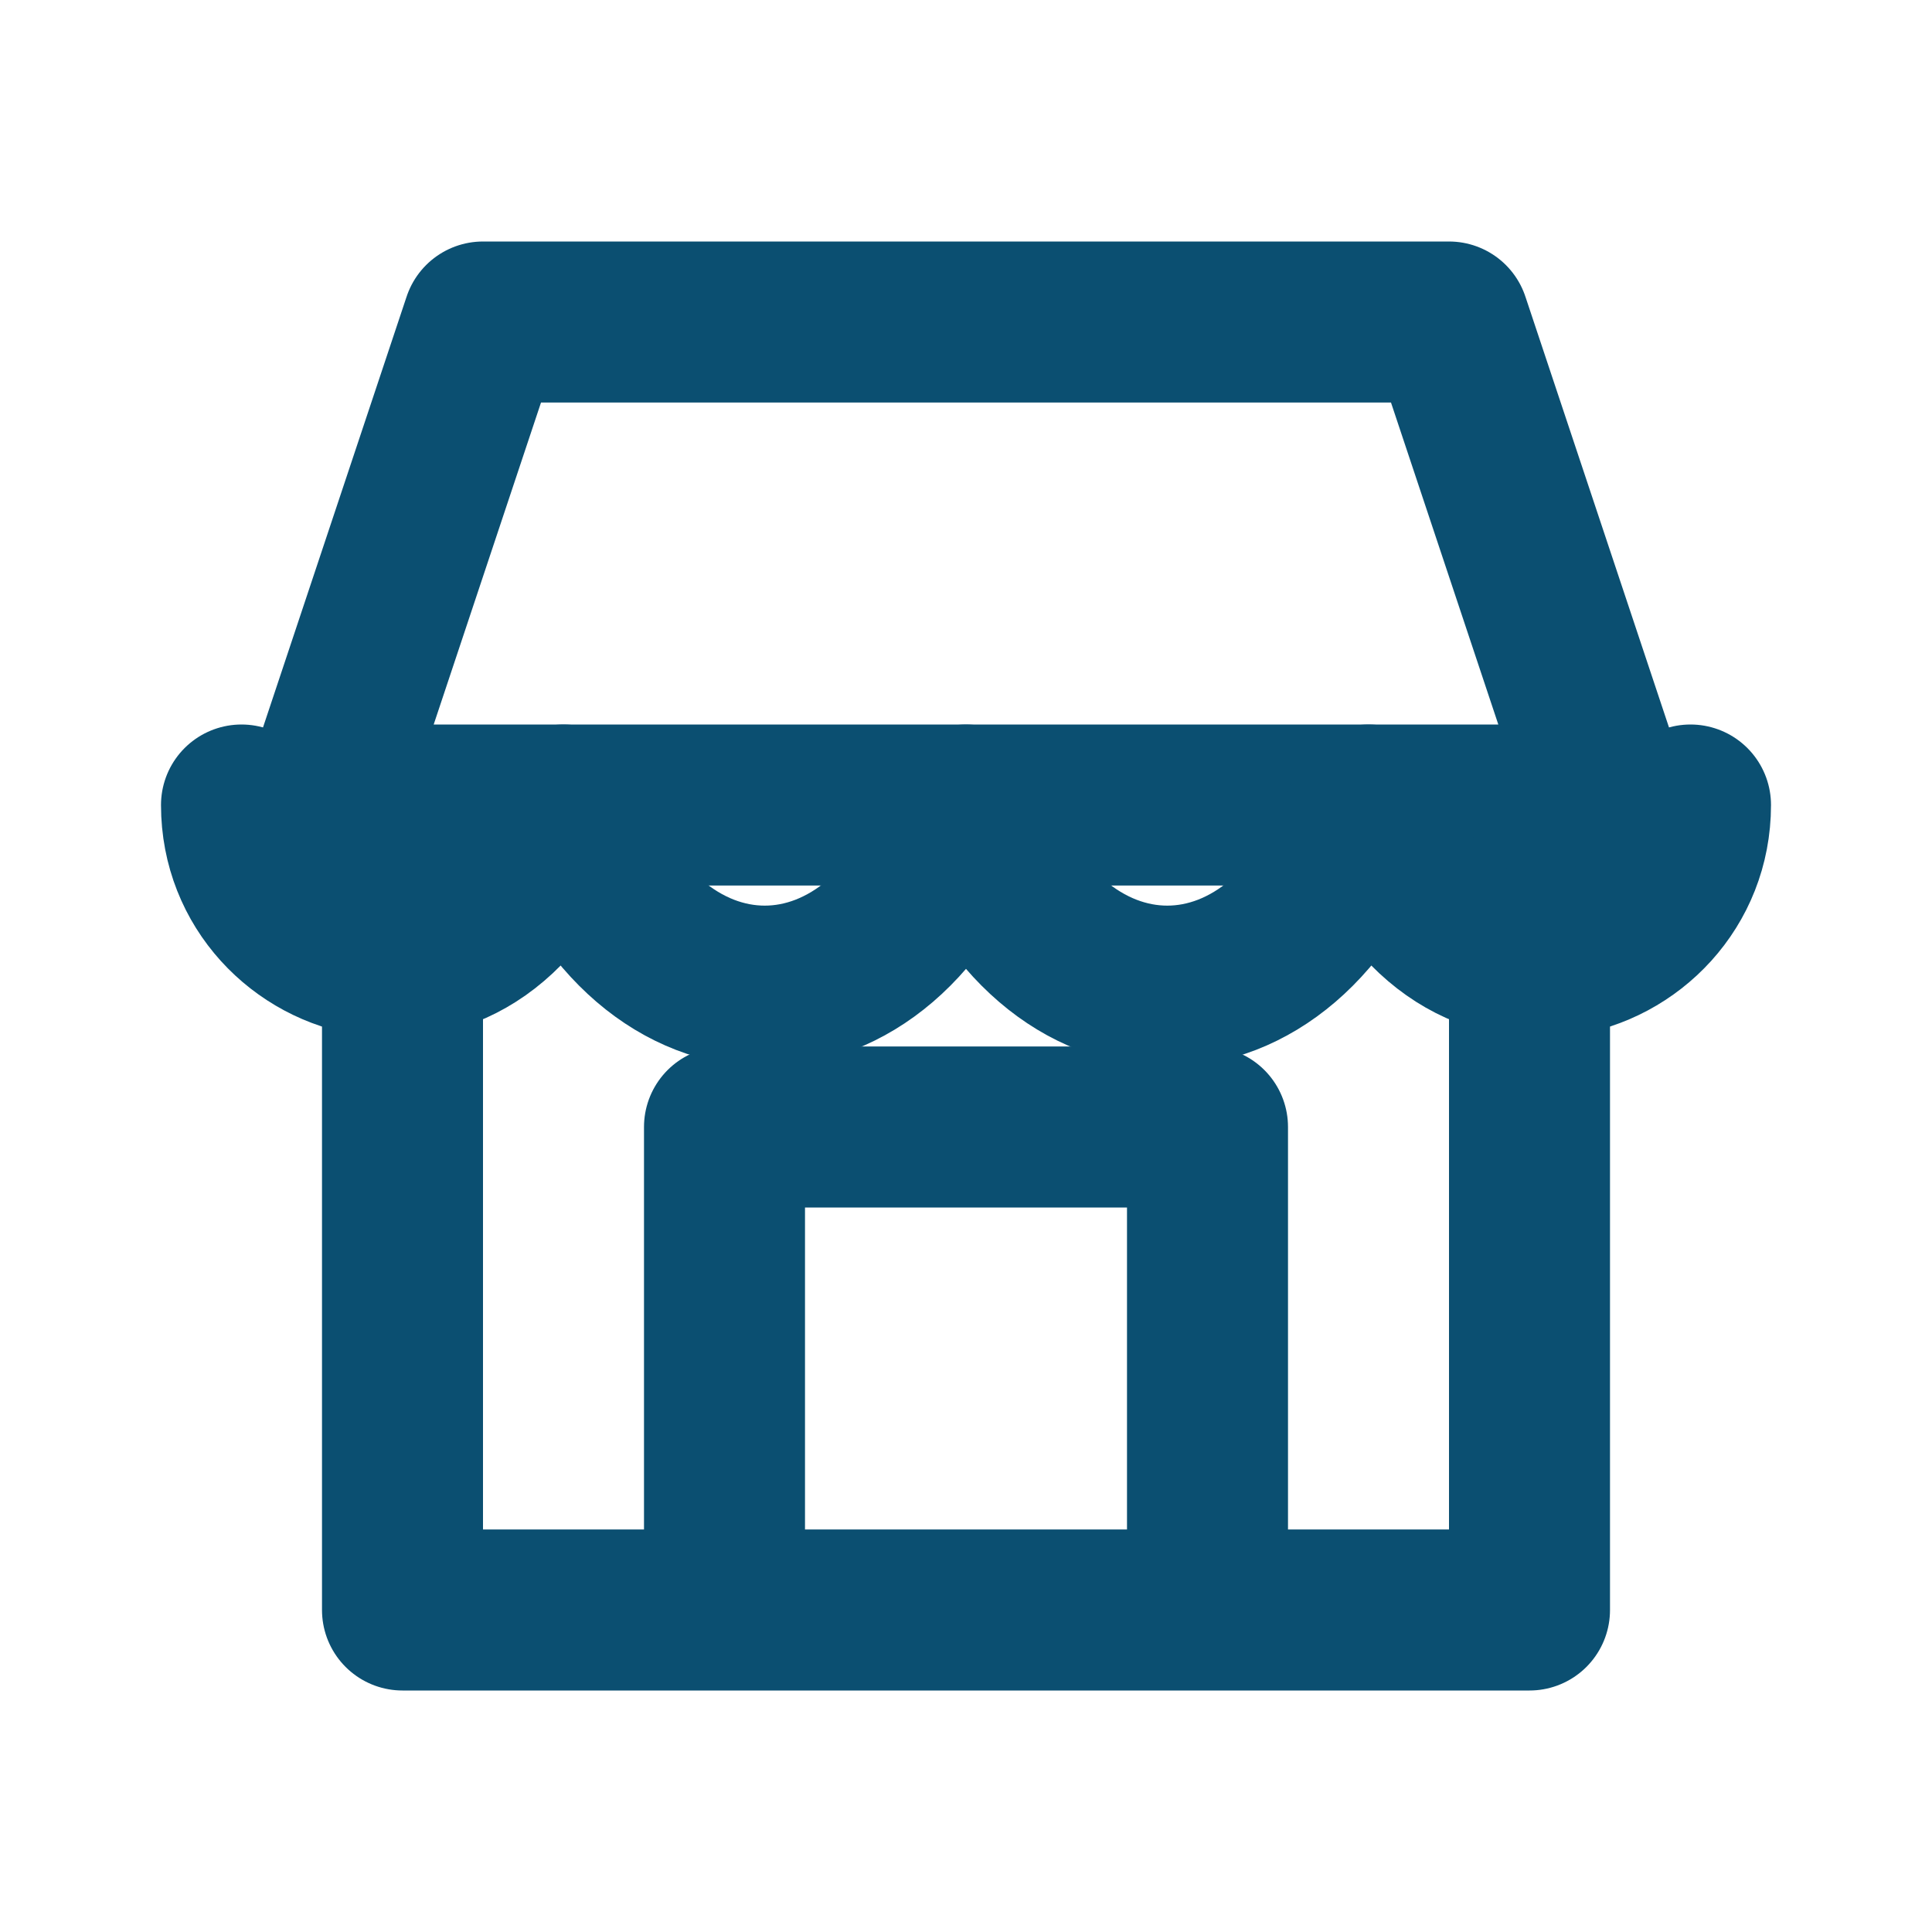
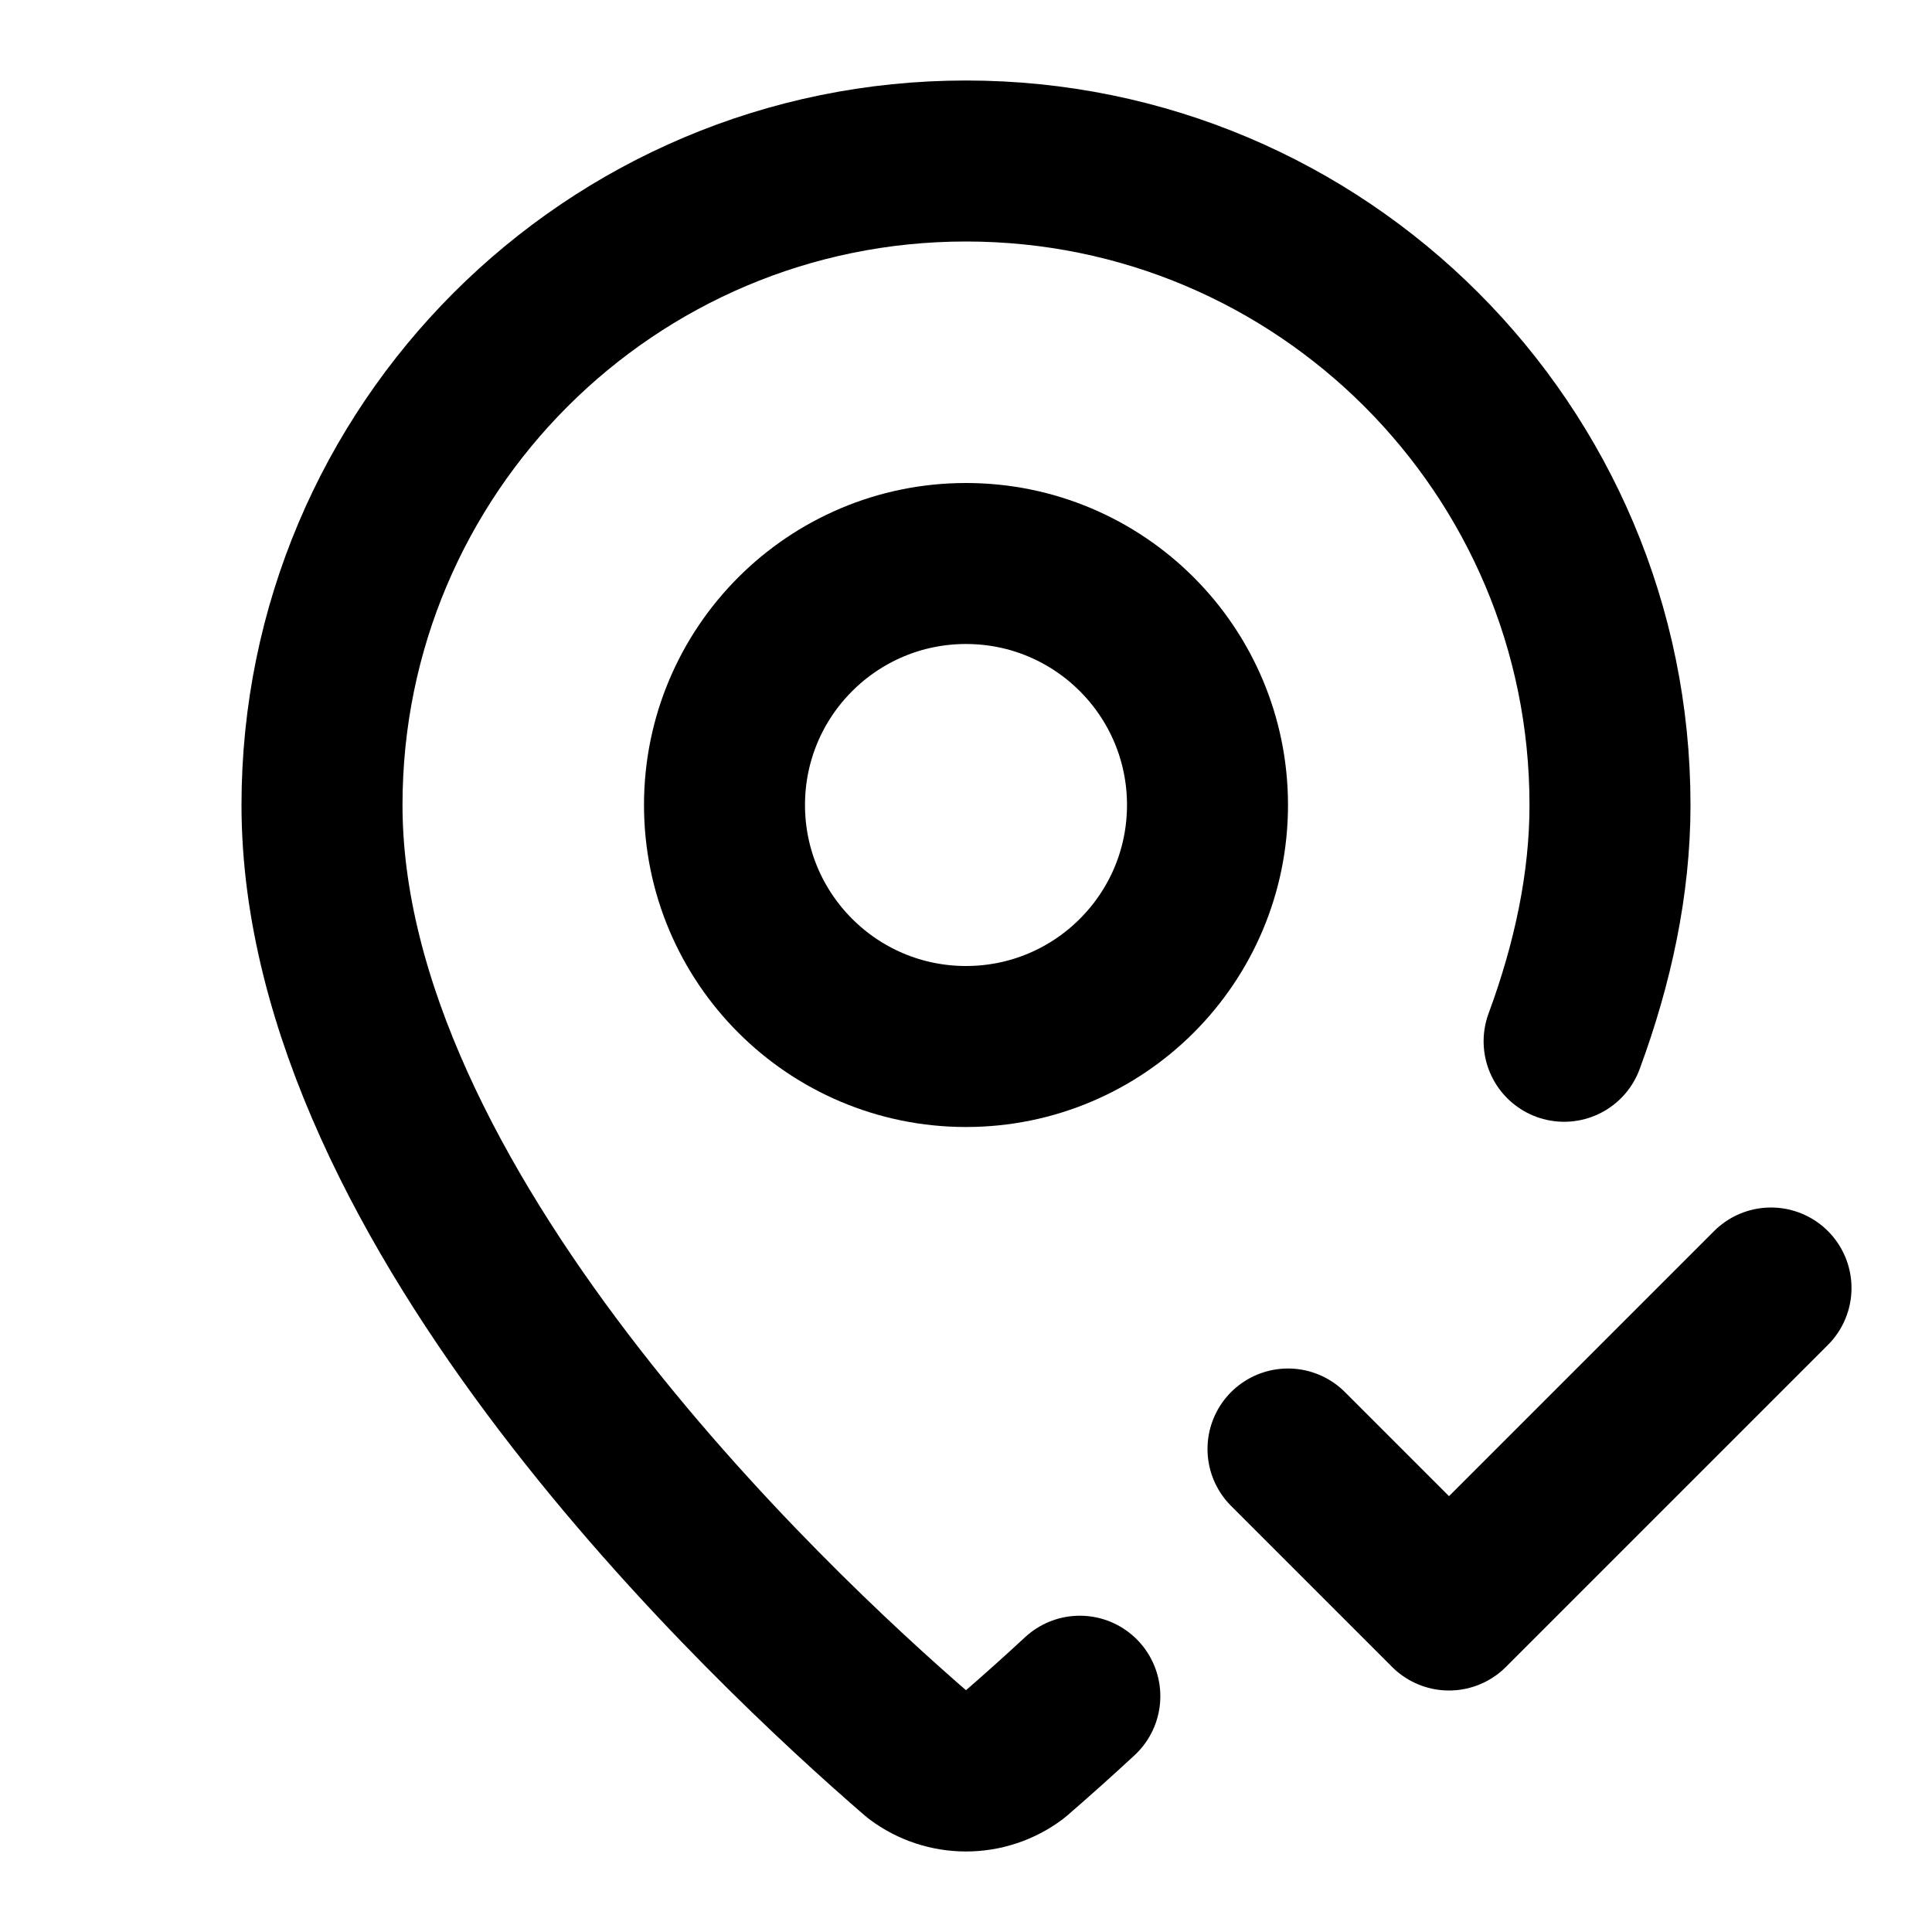
- <svg xmlns="http://www.w3.org/2000/svg" viewBox="0 0 24 24" fill="none" stroke="#0b4f71" stroke-width="2" stroke-linecap="round" stroke-linejoin="round">
-   <path d="M4 10h16l-2-6H6z" />
-   <path d="M5 10v10h14V10M9 20v-6h6v6" />
-   <path d="M3 10c0 2 3 3 4 0 1 3 4 3 5 0 1 3 4 3 5 0 1 3 4 2 4 0" />
+ <svg xmlns="http://www.w3.org/2000/svg" width="24" height="24" viewBox="0 0 24 24" fill="none" stroke="currentColor" stroke-width="2" stroke-linecap="round" stroke-linejoin="round">
+   <path d="M19.43 12.935c.357-.967.57-1.955.57-2.935a8 8 0 0 0-16 0c0 4.993 5.539 10.193 7.399 11.799a1 1 0 0 0 1.202 0 32.197 32.197 0 0 0 .813-.728" />
+   <circle cx="12" cy="10" r="3" />
+   <path d="m16 18 2 2 4-4" />
</svg>
